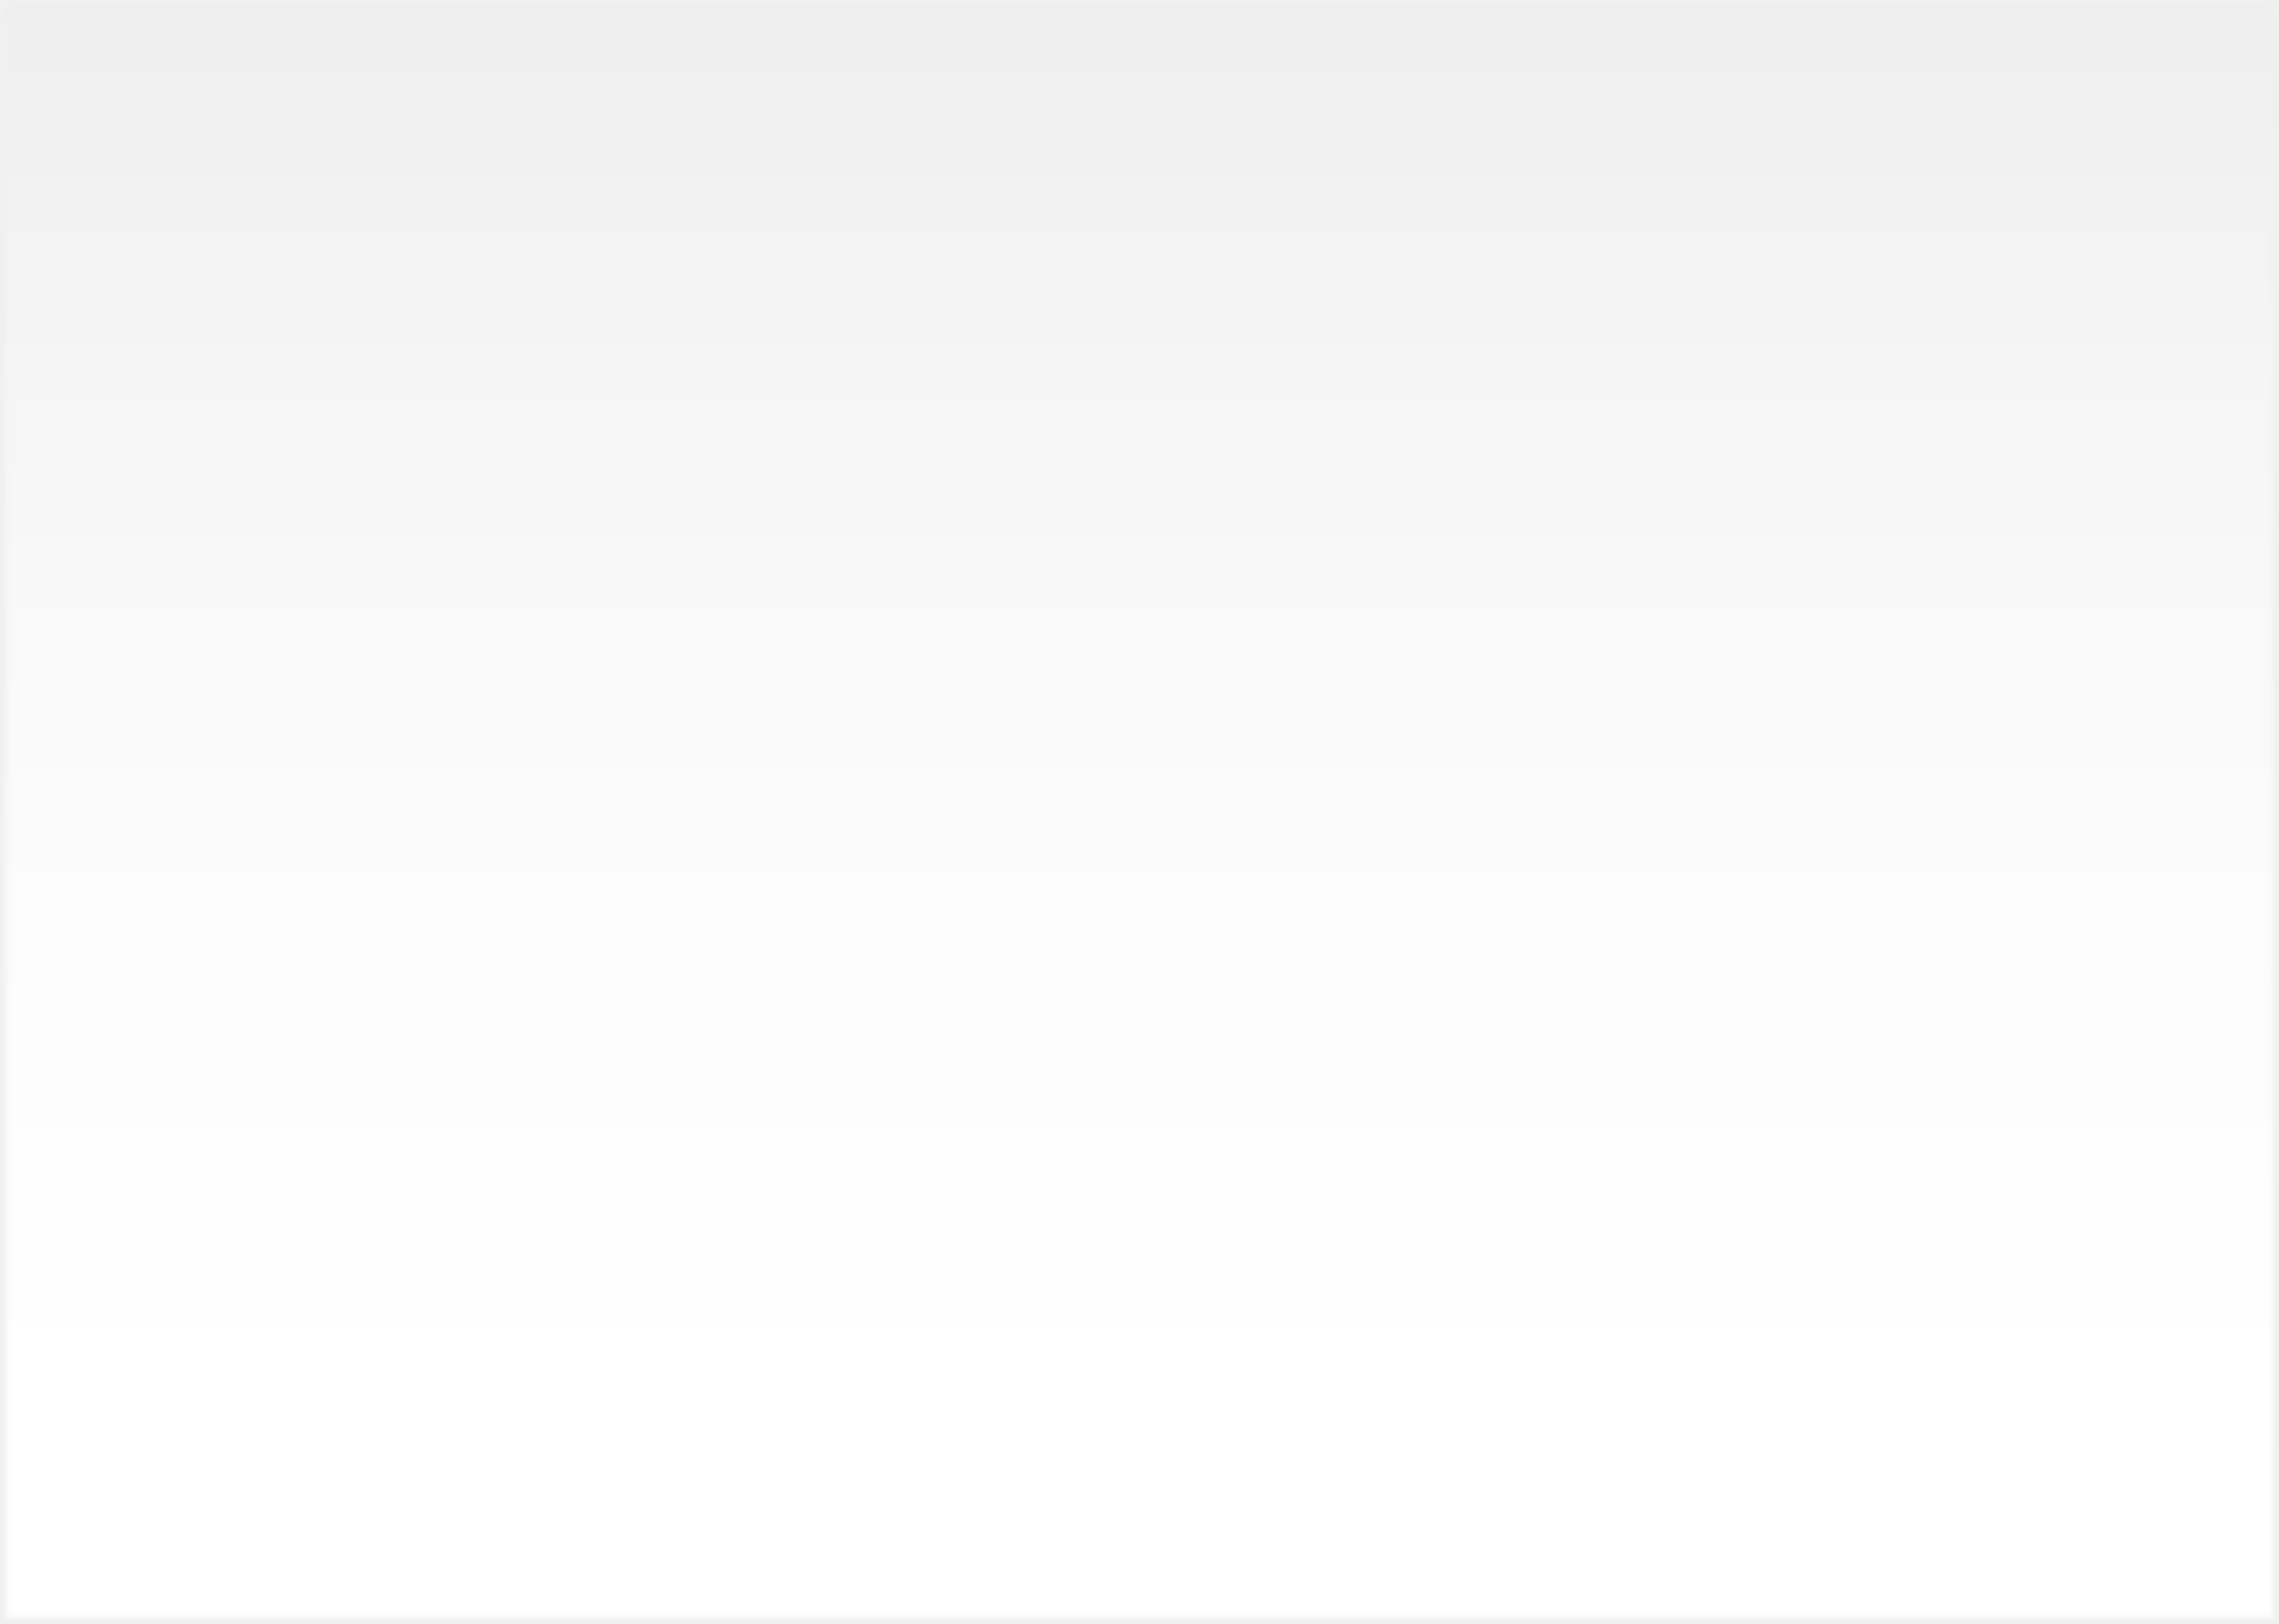
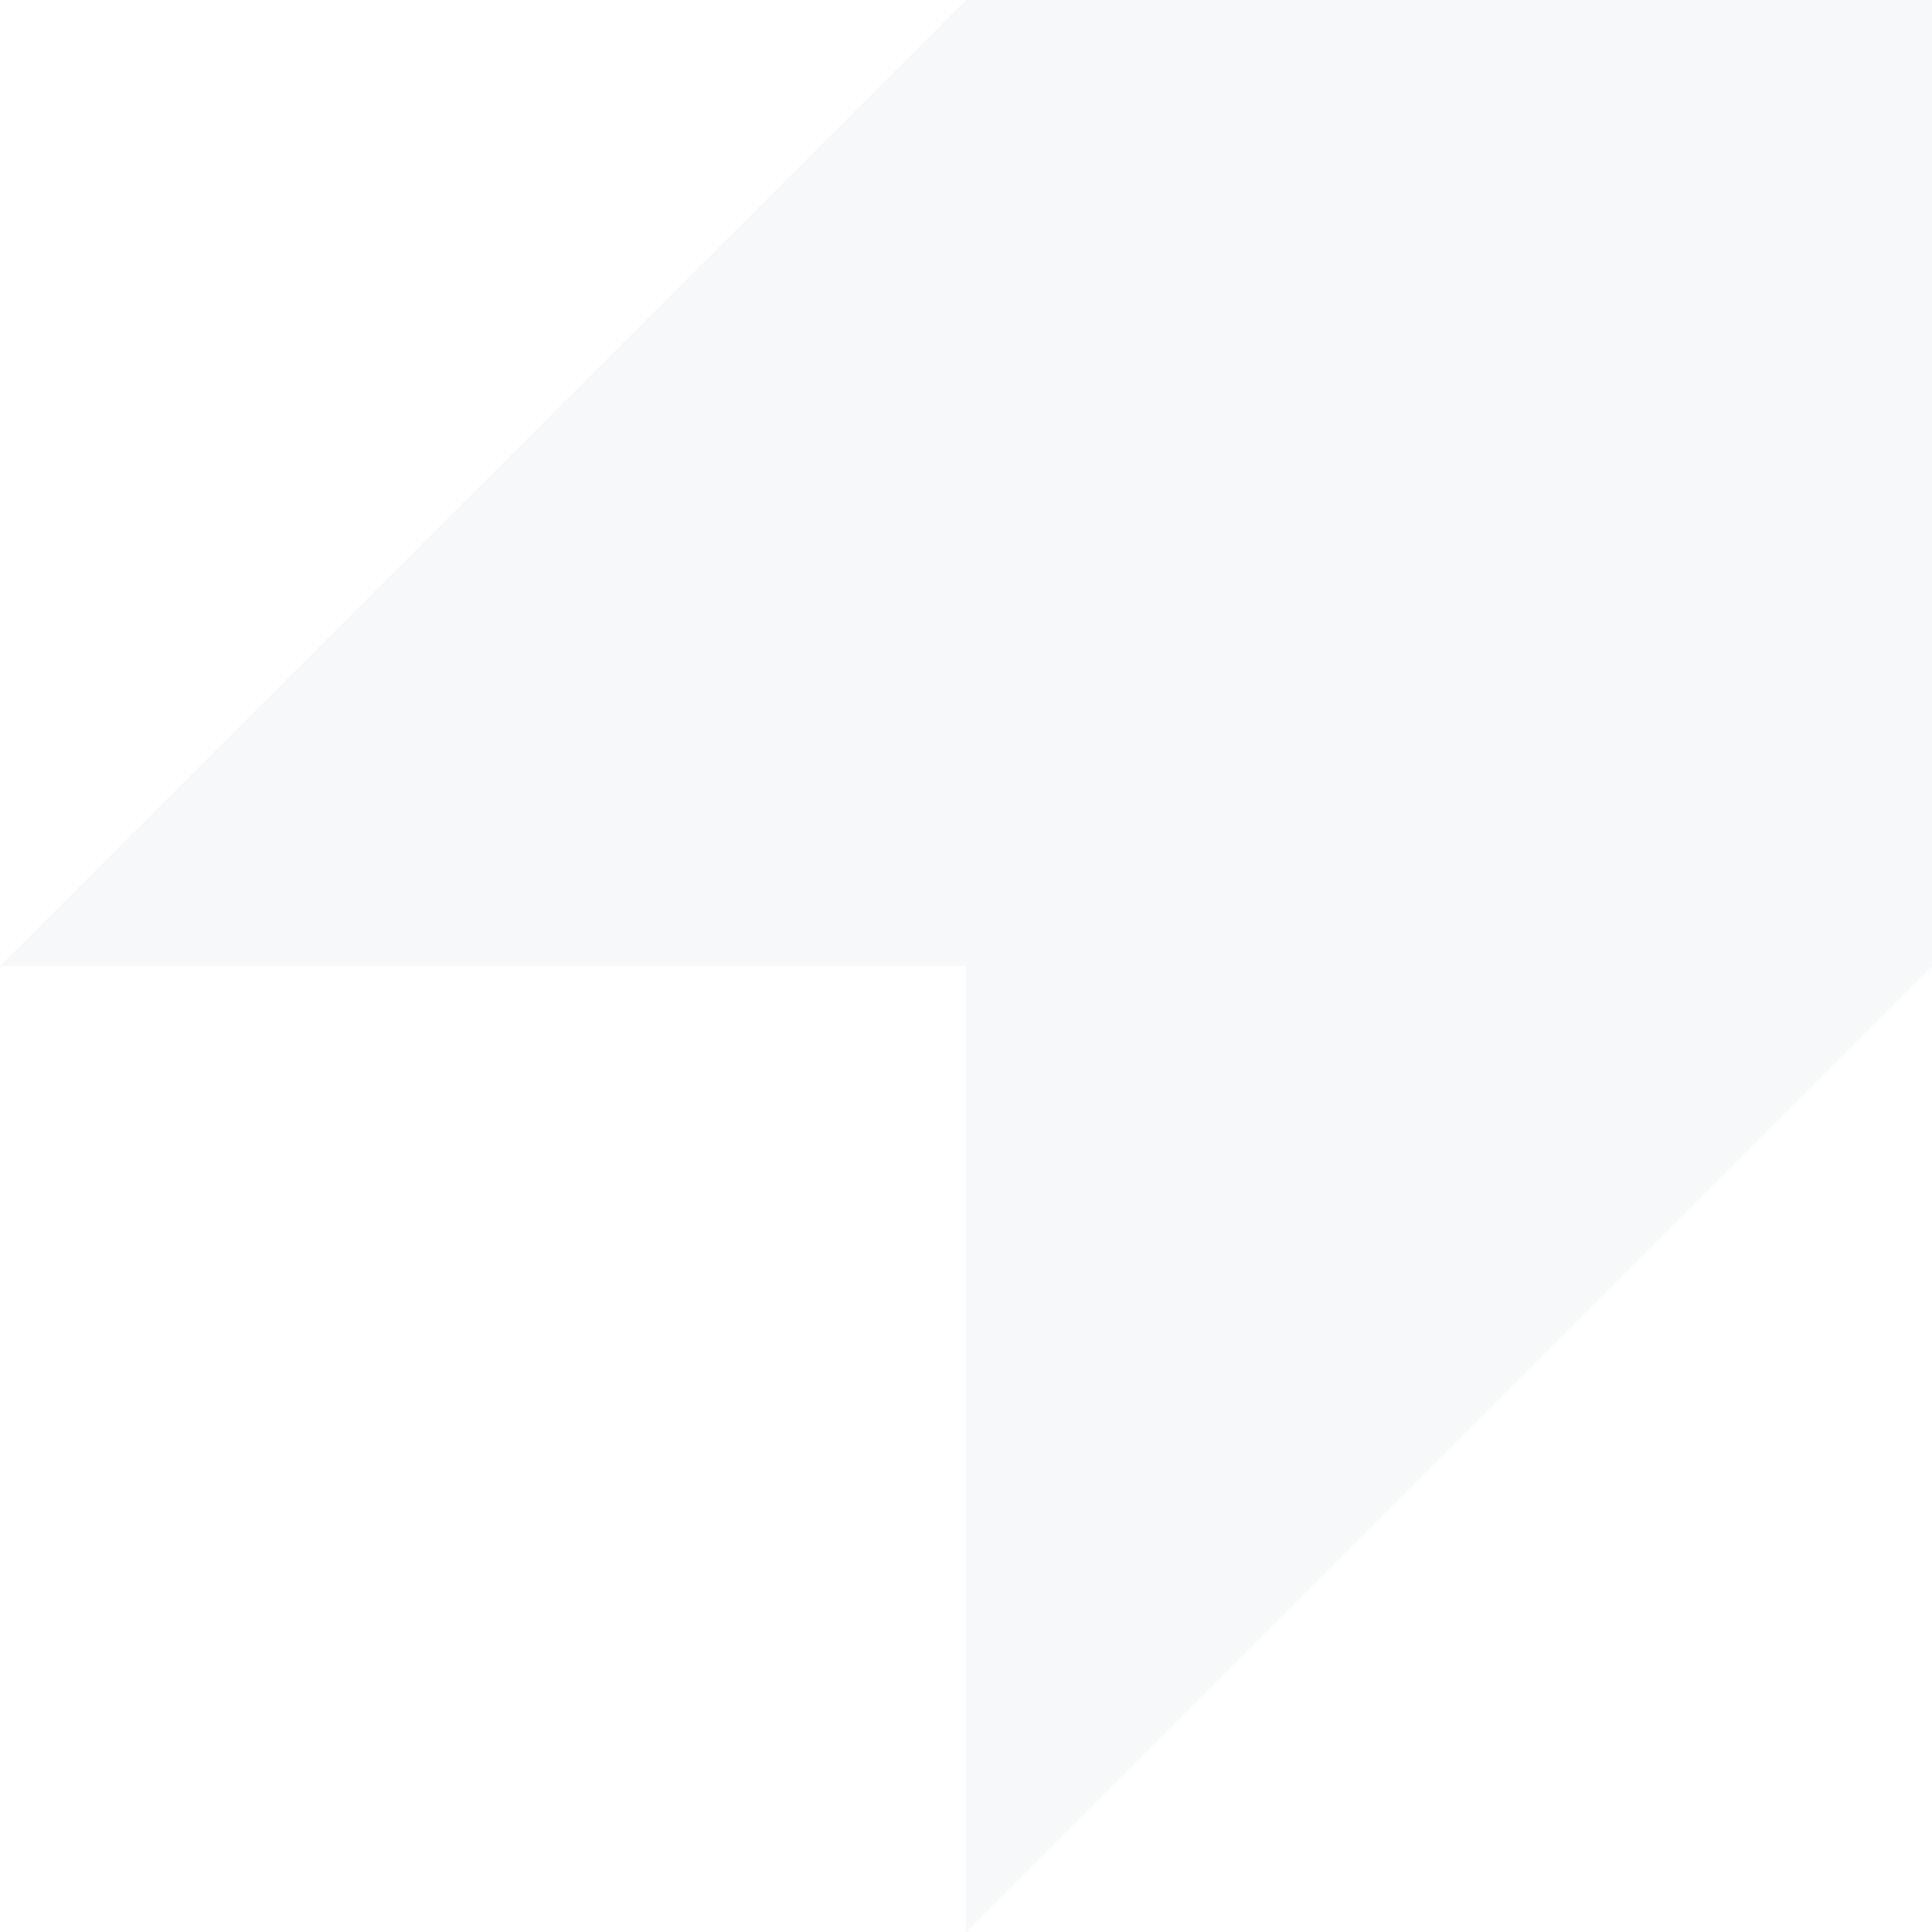
- <svg xmlns="http://www.w3.org/2000/svg" preserveAspectRatio="none" width="100%" height="100%" viewBox="0 0 1448 1032" fill="none">
-   <g filter="url(#filter0_f)">
-     <rect width="1440" height="1024" transform="translate(4 4)" fill="white" />
-     <rect width="1440" height="1024" transform="translate(4 4)" fill="url(#paint0_linear)" />
-   </g>
-   <defs>
-     <filter id="filter0_f" x="0" y="0" width="1448" height="1032" filterUnits="userSpaceOnUse" color-interpolation-filters="sRGB">
-       <feFlood flood-opacity="0" result="BackgroundImageFix" />
-       <feBlend mode="normal" in="SourceGraphic" in2="BackgroundImageFix" result="shape" />
-       <feGaussianBlur stdDeviation="2" result="effect1_foregroundBlur" />
-     </filter>
-     <linearGradient id="paint0_linear" x1="720" y1="0" x2="720" y2="1024" gradientUnits="userSpaceOnUse">
-       <stop stop-color="#eee" />
-       <stop offset="1" stop-color="white" stop-opacity="0" />
-     </linearGradient>
-   </defs>
+ <svg xmlns="http://www.w3.org/2000/svg" width="178" height="178" viewBox="0 0 200 200">
+   <rect fill="#ffffff" width="200" height="200" />
+   <polygon fill="#f0f4f5" fill-opacity="0.62" points="100 0 0 100 100 100 100 200 200 100 200 0" />
</svg>
